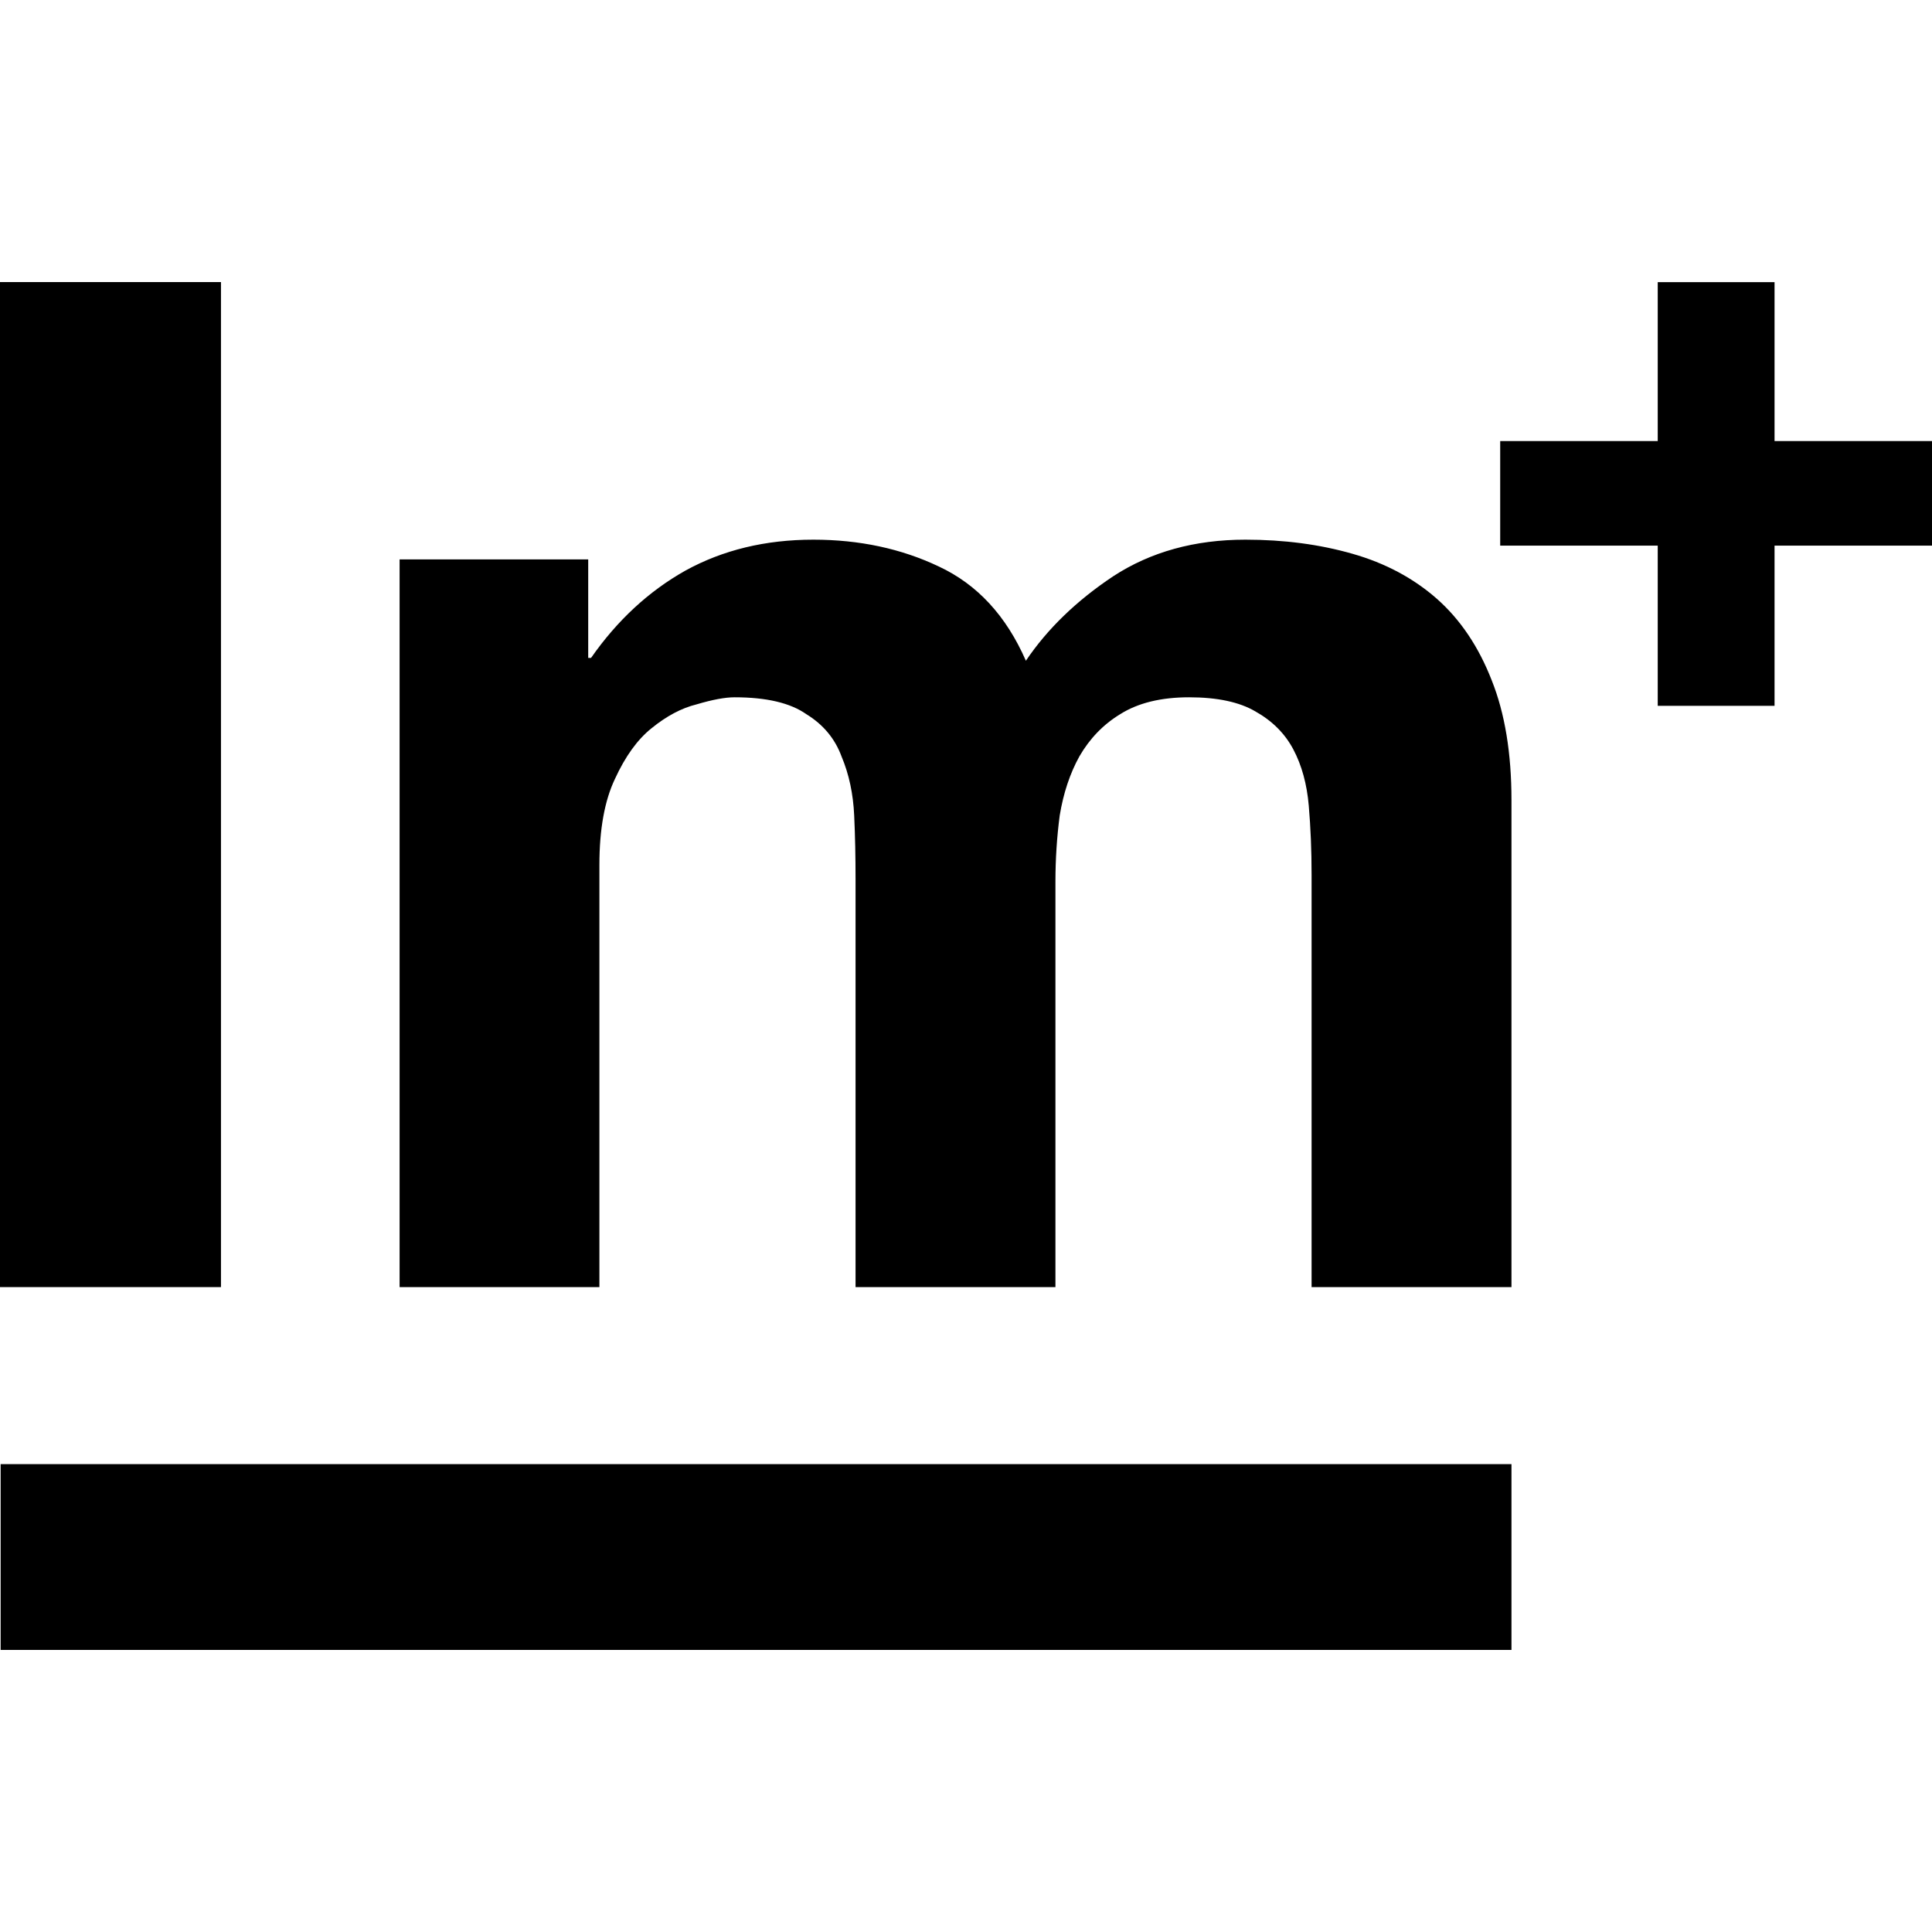
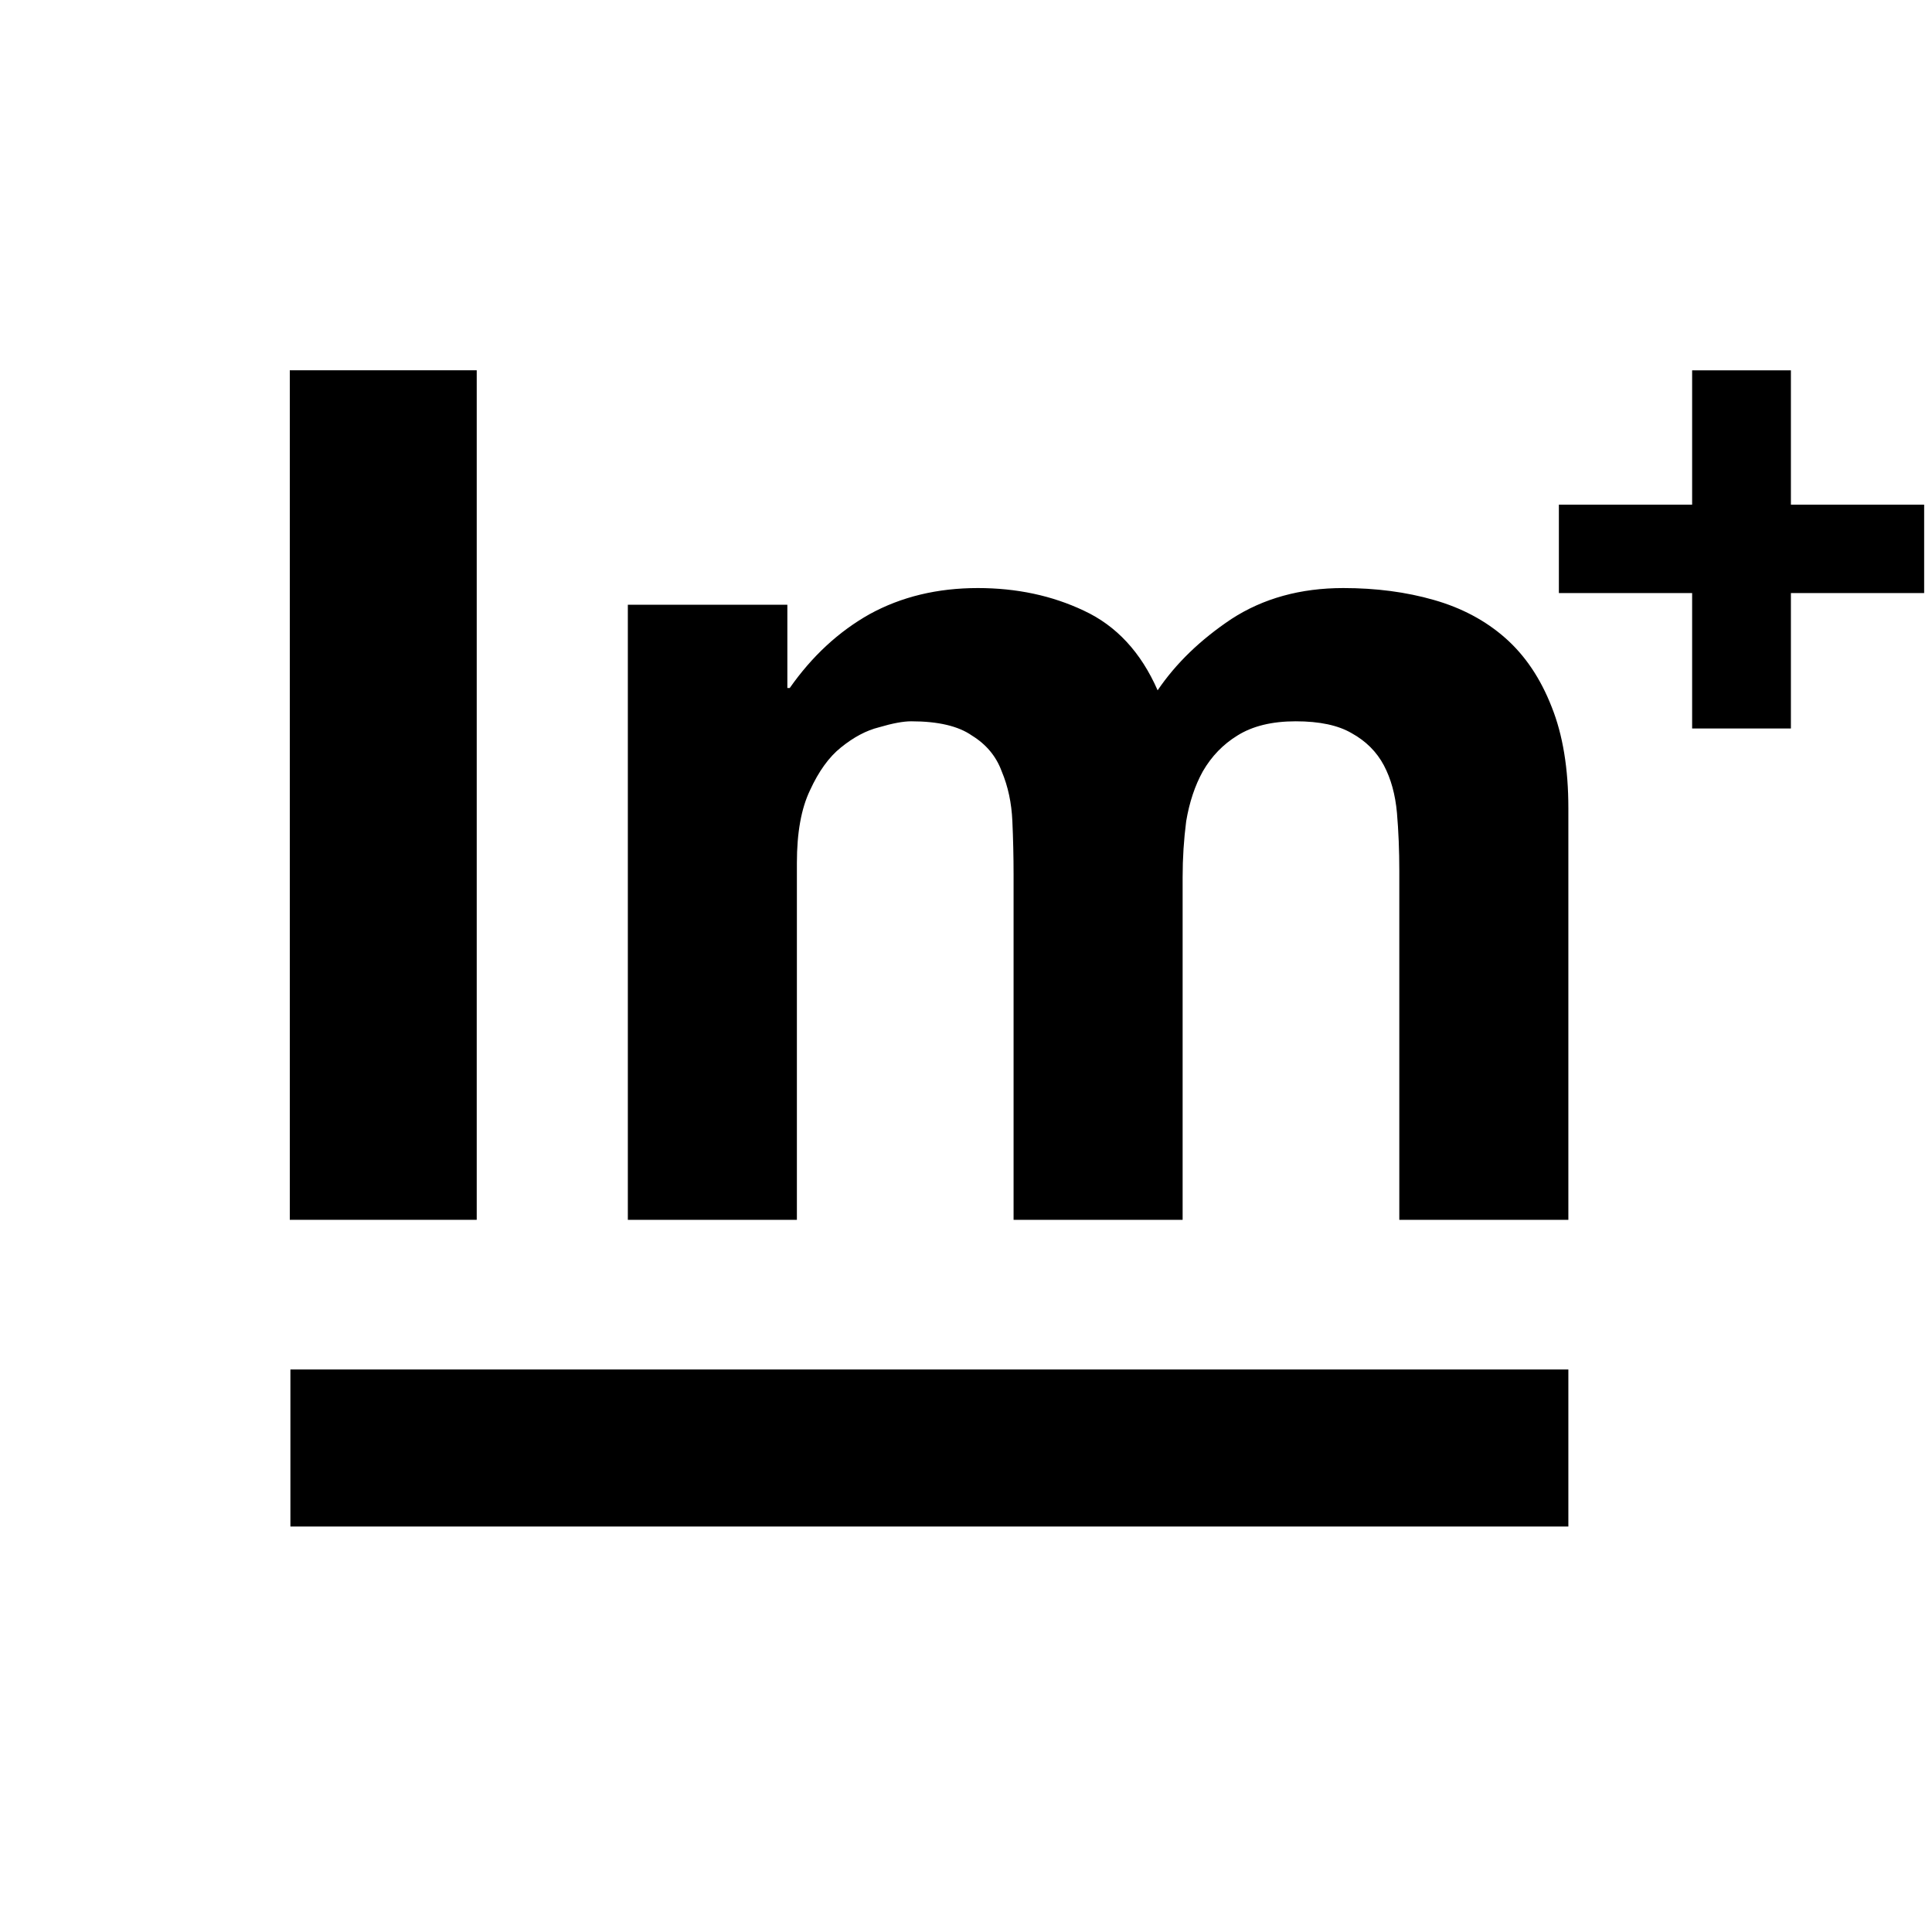
- <svg xmlns="http://www.w3.org/2000/svg" width="24" height="24" viewBox="0 0 24 24" fill="none">
-   <path d="M4.964 6.949H7.307V8.173H7.342C7.668 7.706 8.058 7.345 8.513 7.089C8.979 6.832 9.509 6.704 10.104 6.704C10.675 6.704 11.194 6.815 11.66 7.036C12.138 7.258 12.499 7.648 12.744 8.208C13.012 7.811 13.373 7.462 13.828 7.159C14.294 6.855 14.842 6.704 15.471 6.704C15.949 6.704 16.392 6.762 16.8 6.879C17.208 6.995 17.558 7.182 17.849 7.438C18.14 7.695 18.368 8.033 18.531 8.452C18.694 8.86 18.776 9.356 18.776 9.939V15.989H16.293V10.866C16.293 10.562 16.281 10.277 16.258 10.009C16.235 9.741 16.171 9.507 16.066 9.309C15.961 9.111 15.803 8.954 15.594 8.837C15.396 8.721 15.122 8.662 14.772 8.662C14.422 8.662 14.137 8.732 13.915 8.872C13.705 9 13.536 9.175 13.408 9.397C13.292 9.607 13.21 9.851 13.164 10.131C13.129 10.399 13.111 10.673 13.111 10.953V15.989H10.628V10.918C10.628 10.65 10.623 10.388 10.611 10.131C10.599 9.863 10.547 9.618 10.454 9.397C10.372 9.175 10.226 9 10.017 8.872C9.818 8.732 9.521 8.662 9.125 8.662C9.008 8.662 8.851 8.691 8.653 8.75C8.466 8.796 8.28 8.895 8.093 9.047C7.918 9.187 7.767 9.397 7.639 9.676C7.511 9.945 7.446 10.3 7.446 10.743V15.989H4.964V6.949Z" fill="black" />
-   <path d="M0 3.504H2.745V15.989H0V3.504Z" fill="black" />
-   <path d="M0.008 18.188H18.776V20.496H0.008V18.188Z" fill="black" />
-   <path d="M22.044 5.479H24V6.778H22.044V8.768H20.593V6.778H18.636V5.479H20.593V3.505H22.044V5.479Z" fill="black" />
+ <svg xmlns="http://www.w3.org/2000/svg" width="32" height="32" viewBox="0 0 32 32" fill="none">
+   <path d="M10.399 10.016H13.041V11.395H13.081C13.449 10.87 13.889 10.462 14.402 10.173C14.928 9.884 15.526 9.74 16.196 9.74C16.84 9.74 17.425 9.865 17.951 10.114C18.49 10.364 18.898 10.804 19.174 11.434C19.476 10.988 19.884 10.594 20.397 10.252C20.922 9.911 21.54 9.74 22.25 9.74C22.789 9.74 23.289 9.805 23.749 9.937C24.209 10.068 24.604 10.278 24.932 10.567C25.261 10.857 25.517 11.238 25.701 11.71C25.885 12.17 25.977 12.729 25.977 13.386V20.204H23.177V14.43C23.177 14.088 23.164 13.767 23.138 13.464C23.111 13.162 23.039 12.899 22.921 12.676C22.802 12.453 22.625 12.275 22.388 12.144C22.165 12.013 21.856 11.947 21.462 11.947C21.067 11.947 20.745 12.026 20.495 12.183C20.259 12.328 20.068 12.525 19.923 12.775C19.792 13.011 19.7 13.287 19.647 13.602C19.608 13.905 19.588 14.213 19.588 14.528V20.204H16.788V14.489C16.788 14.187 16.781 13.891 16.768 13.602C16.755 13.3 16.696 13.024 16.591 12.775C16.499 12.525 16.334 12.328 16.098 12.183C15.874 12.026 15.539 11.947 15.092 11.947C14.961 11.947 14.783 11.98 14.56 12.046C14.349 12.098 14.139 12.21 13.929 12.38C13.731 12.538 13.56 12.775 13.416 13.09C13.271 13.392 13.199 13.793 13.199 14.292V20.204H10.399V10.016Z" fill="black" />
+   <path d="M4.8 6.133H7.896V20.204H4.8V6.133Z" fill="black" />
+   <path d="M4.81 22.683H25.977V25.284H4.81V22.683Z" fill="black" />
+   <path d="M29.663 8.359H31.87V9.823H29.663V12.066H28.027V9.823H25.82V8.359H28.027V6.134H29.663V8.359Z" fill="black" />
</svg>
